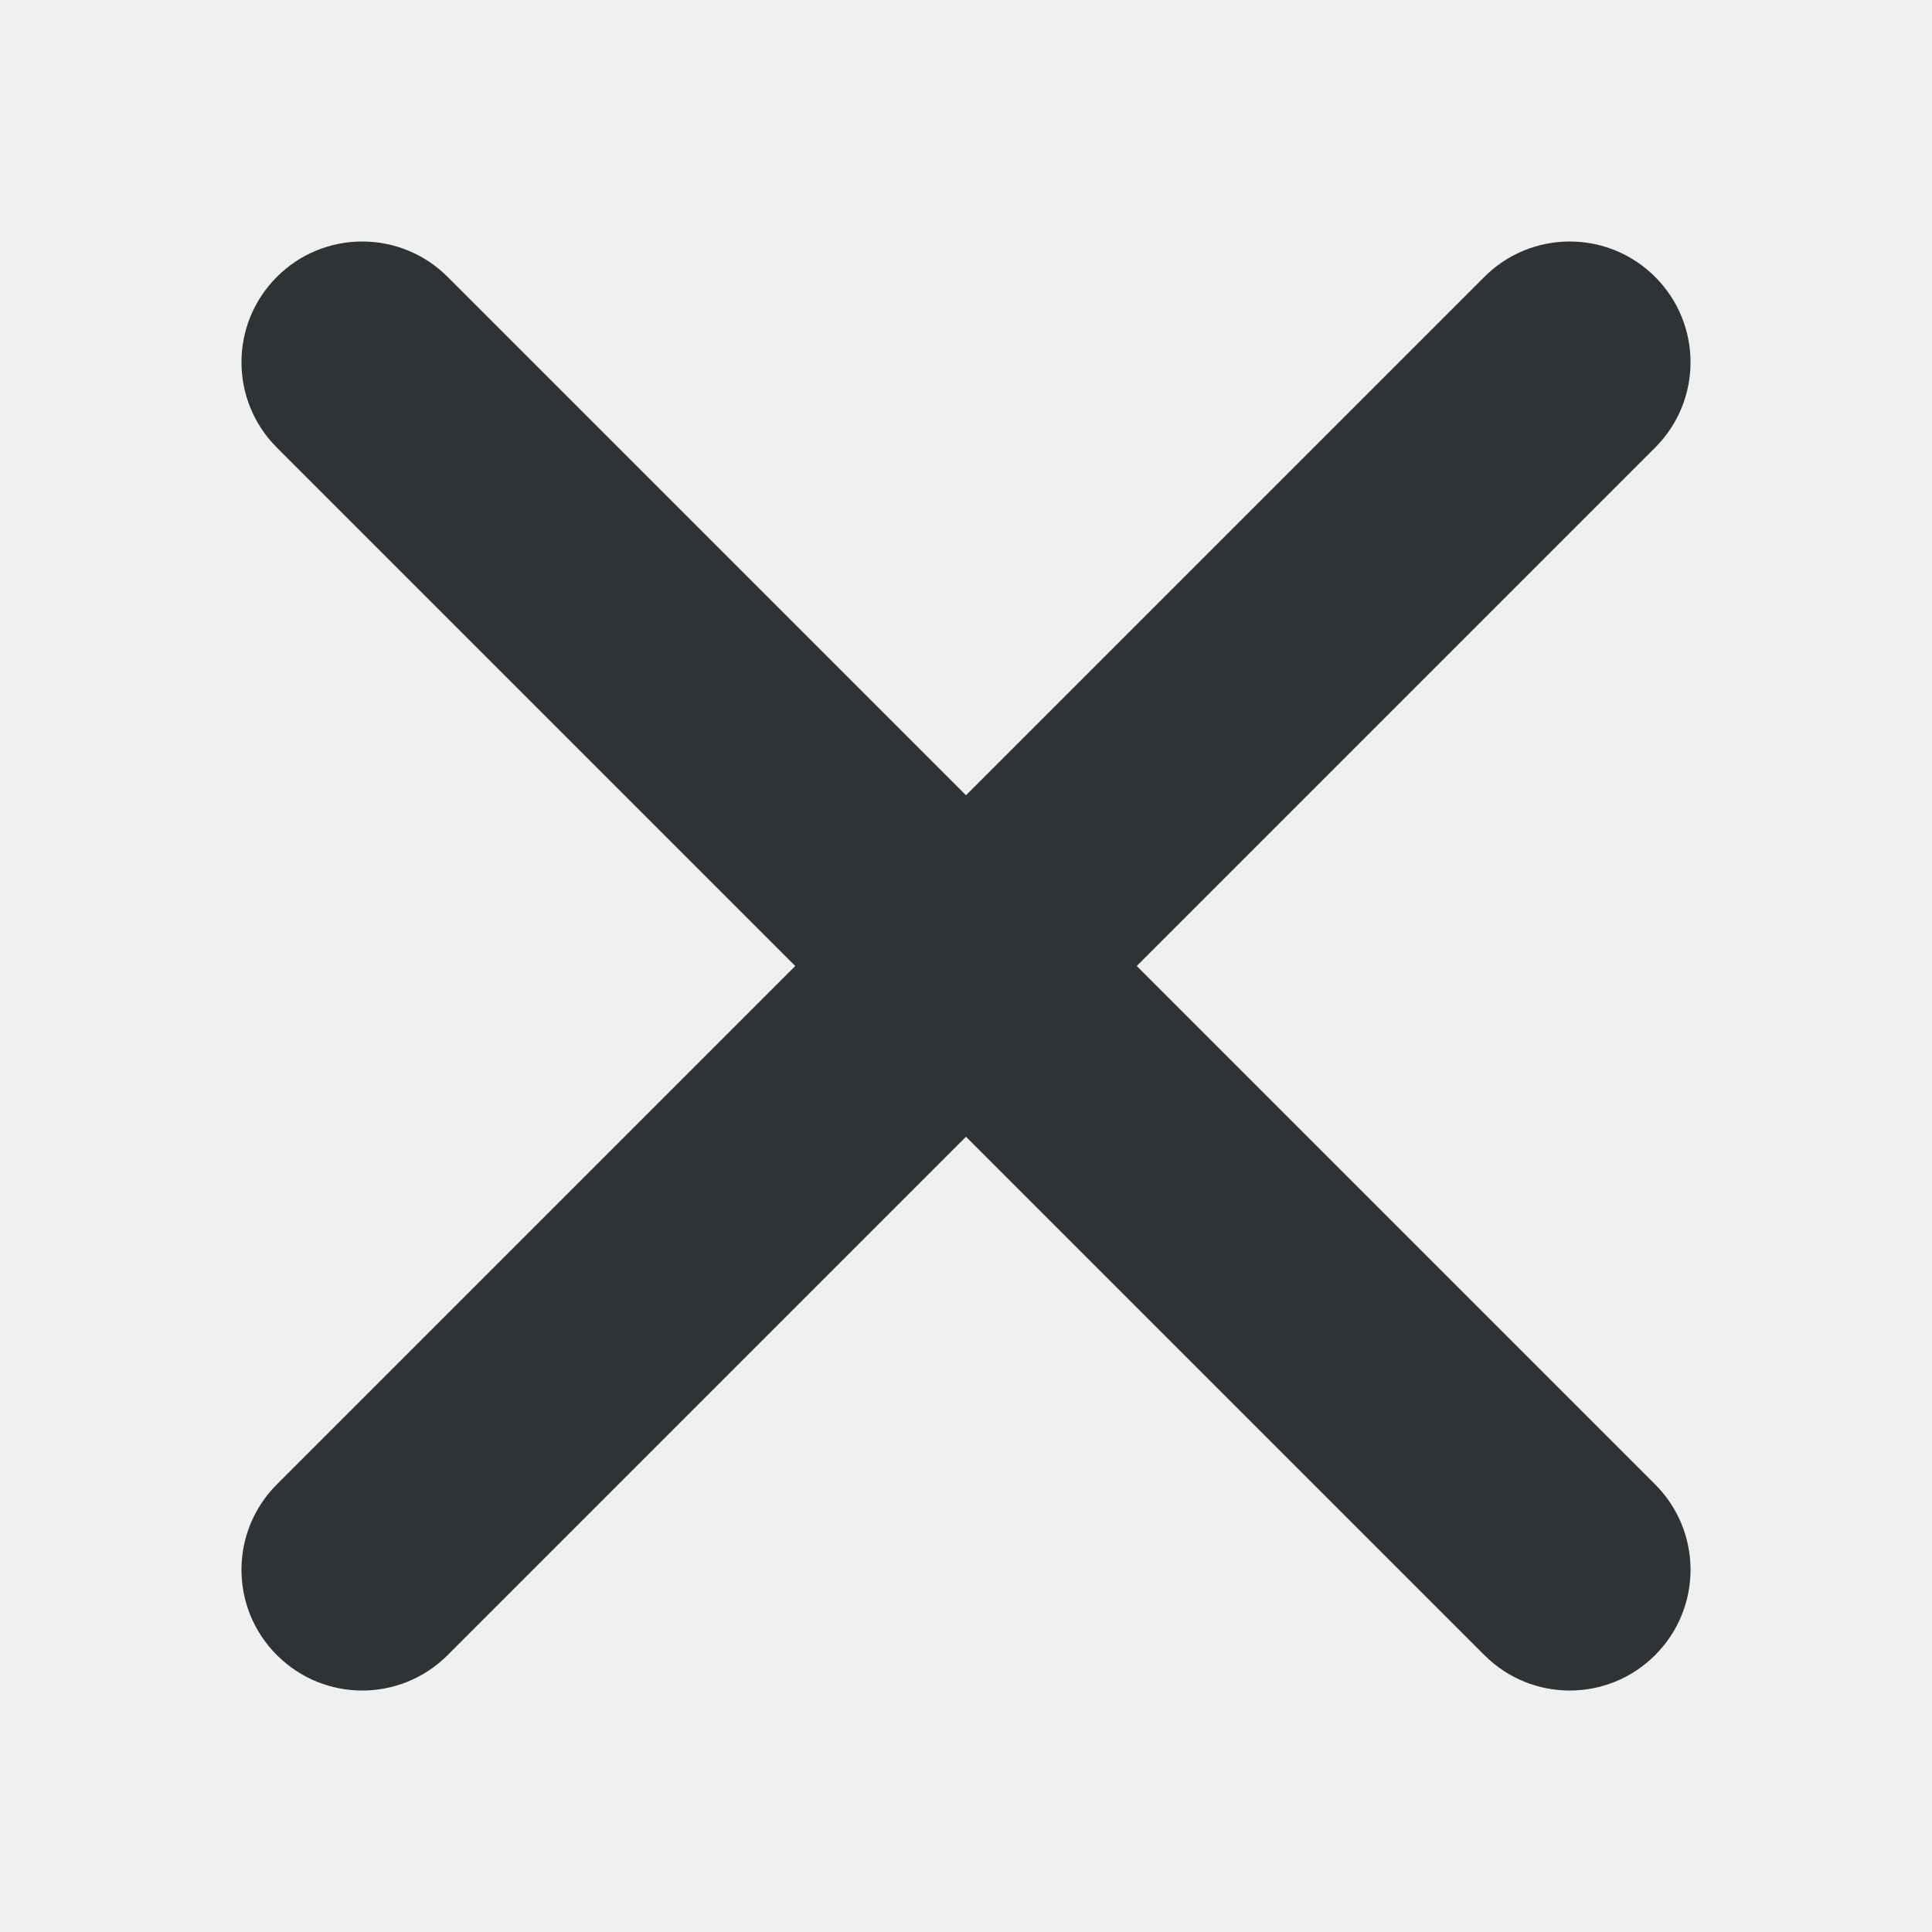
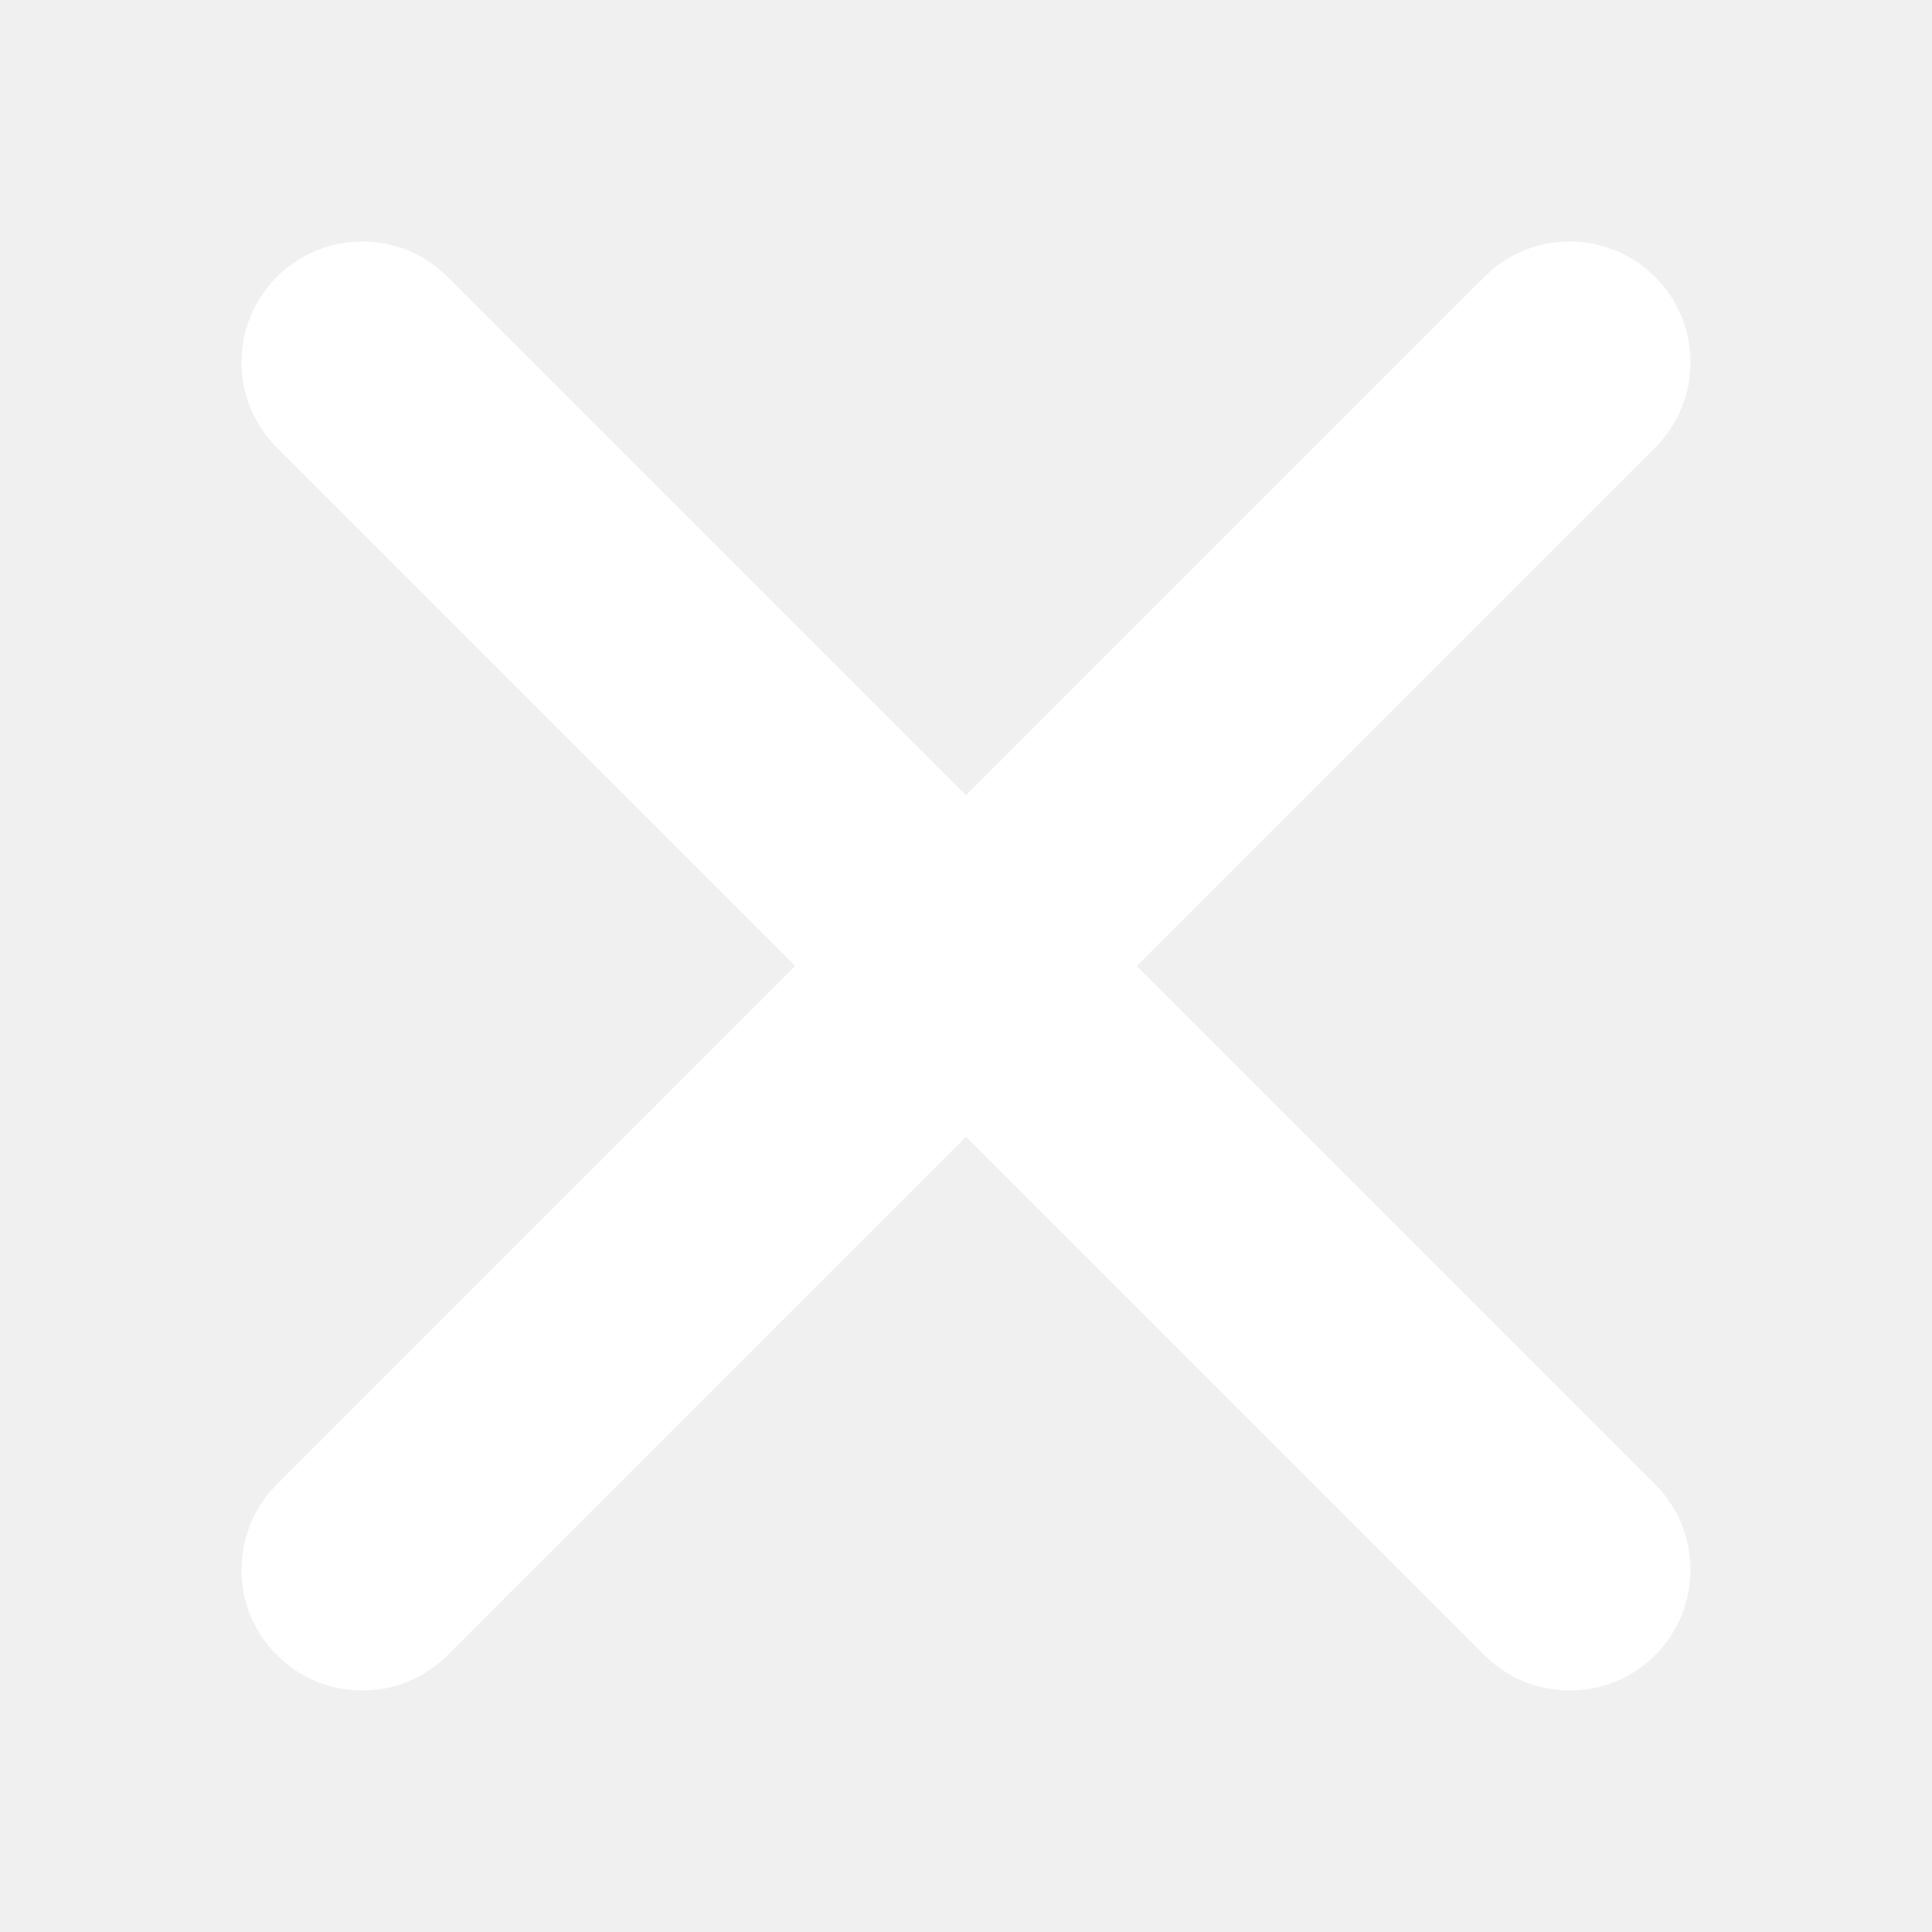
<svg xmlns="http://www.w3.org/2000/svg" height="16px" viewBox="0 0 16 16" width="16px">
-   <path d="m 3 2 c -0.266 0 -0.52 0.105 -0.707 0.293 c -0.391 0.391 -0.391 1.023 0 1.414 l 4.293 4.293 l -4.293 4.293 c -0.391 0.391 -0.391 1.023 0 1.414 s 1.023 0.391 1.414 0 l 4.293 -4.293 l 4.293 4.293 c 0.391 0.391 1.023 0.391 1.414 0 s 0.391 -1.023 0 -1.414 l -4.293 -4.293 l 4.293 -4.293 c 0.391 -0.391 0.391 -1.023 0 -1.414 c -0.188 -0.188 -0.441 -0.293 -0.707 -0.293 s -0.52 0.105 -0.707 0.293 l -4.293 4.293 l -4.293 -4.293 c -0.188 -0.188 -0.441 -0.293 -0.707 -0.293 z m 0 0" fill="#2e3436" />
+   <path d="m 3 2 c -0.266 0 -0.52 0.105 -0.707 0.293 c -0.391 0.391 -0.391 1.023 0 1.414 l 4.293 4.293 l -4.293 4.293 c -0.391 0.391 -0.391 1.023 0 1.414 s 1.023 0.391 1.414 0 l 4.293 -4.293 l 4.293 4.293 c 0.391 0.391 1.023 0.391 1.414 0 s 0.391 -1.023 0 -1.414 l -4.293 -4.293 l 4.293 -4.293 c 0.391 -0.391 0.391 -1.023 0 -1.414 c -0.188 -0.188 -0.441 -0.293 -0.707 -0.293 s -0.52 0.105 -0.707 0.293 l -4.293 4.293 l -4.293 -4.293 c -0.188 -0.188 -0.441 -0.293 -0.707 -0.293 z m 0 0" fill="#ffffff" />
</svg>
